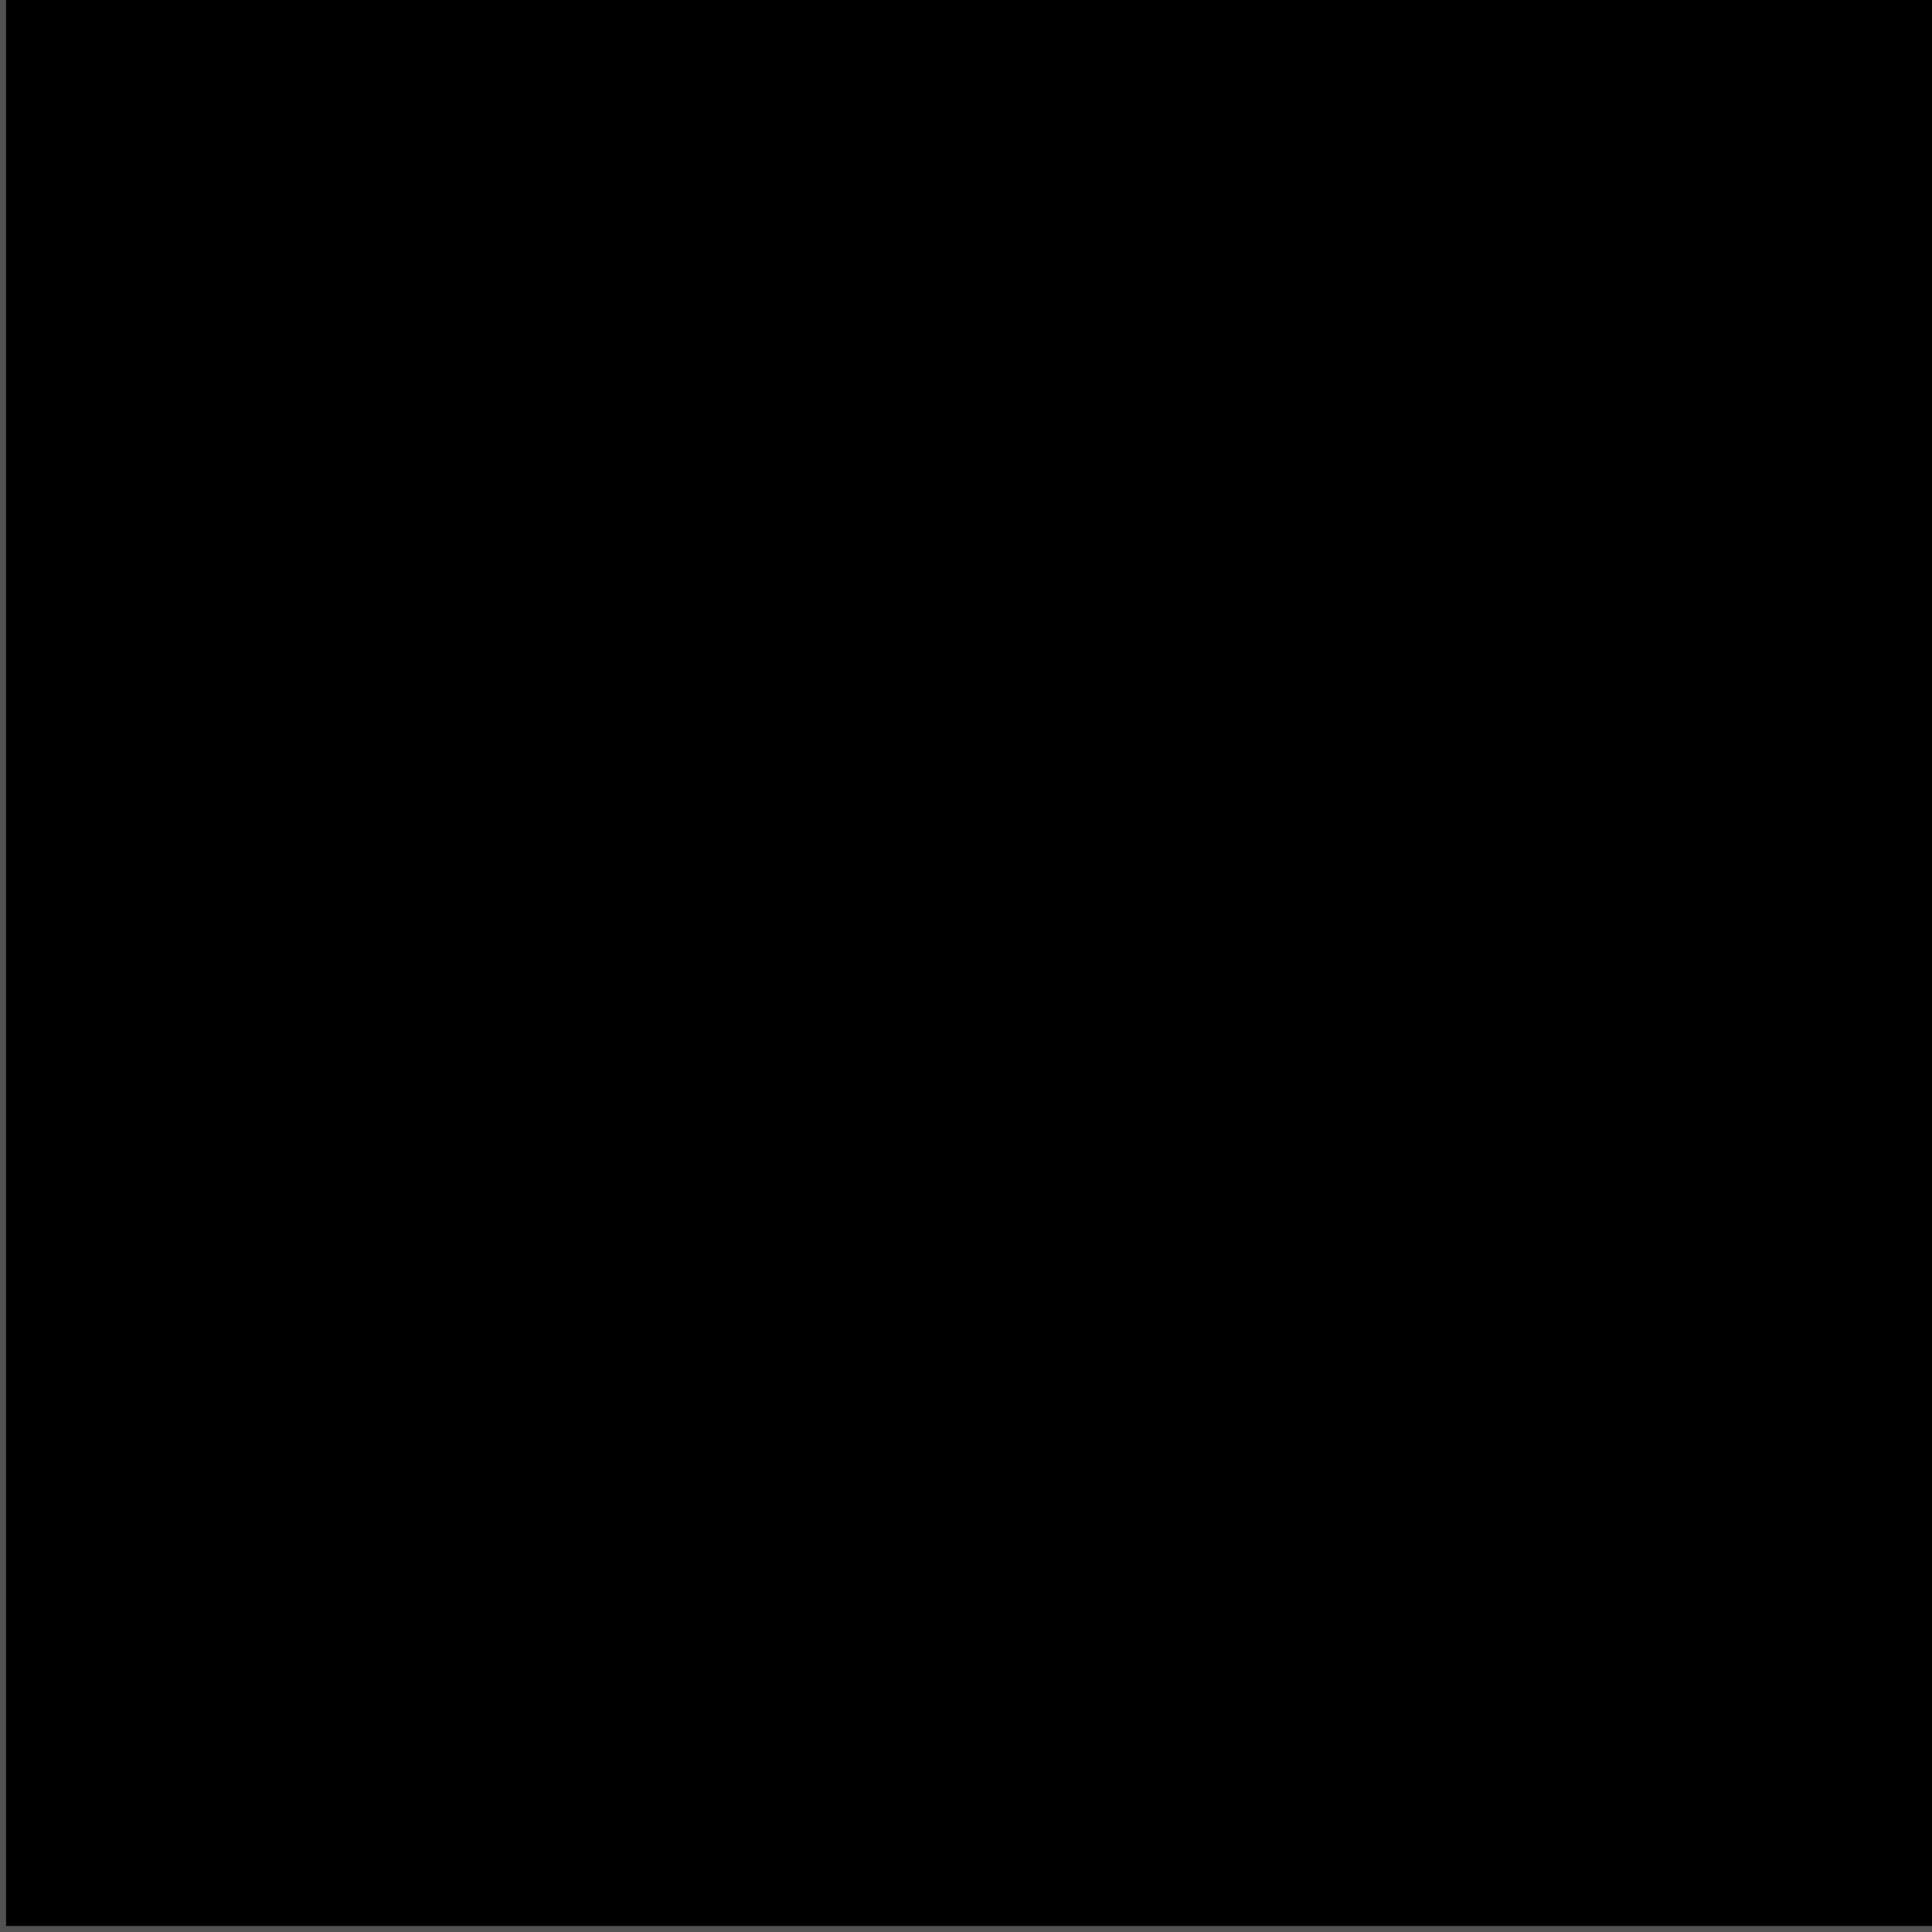
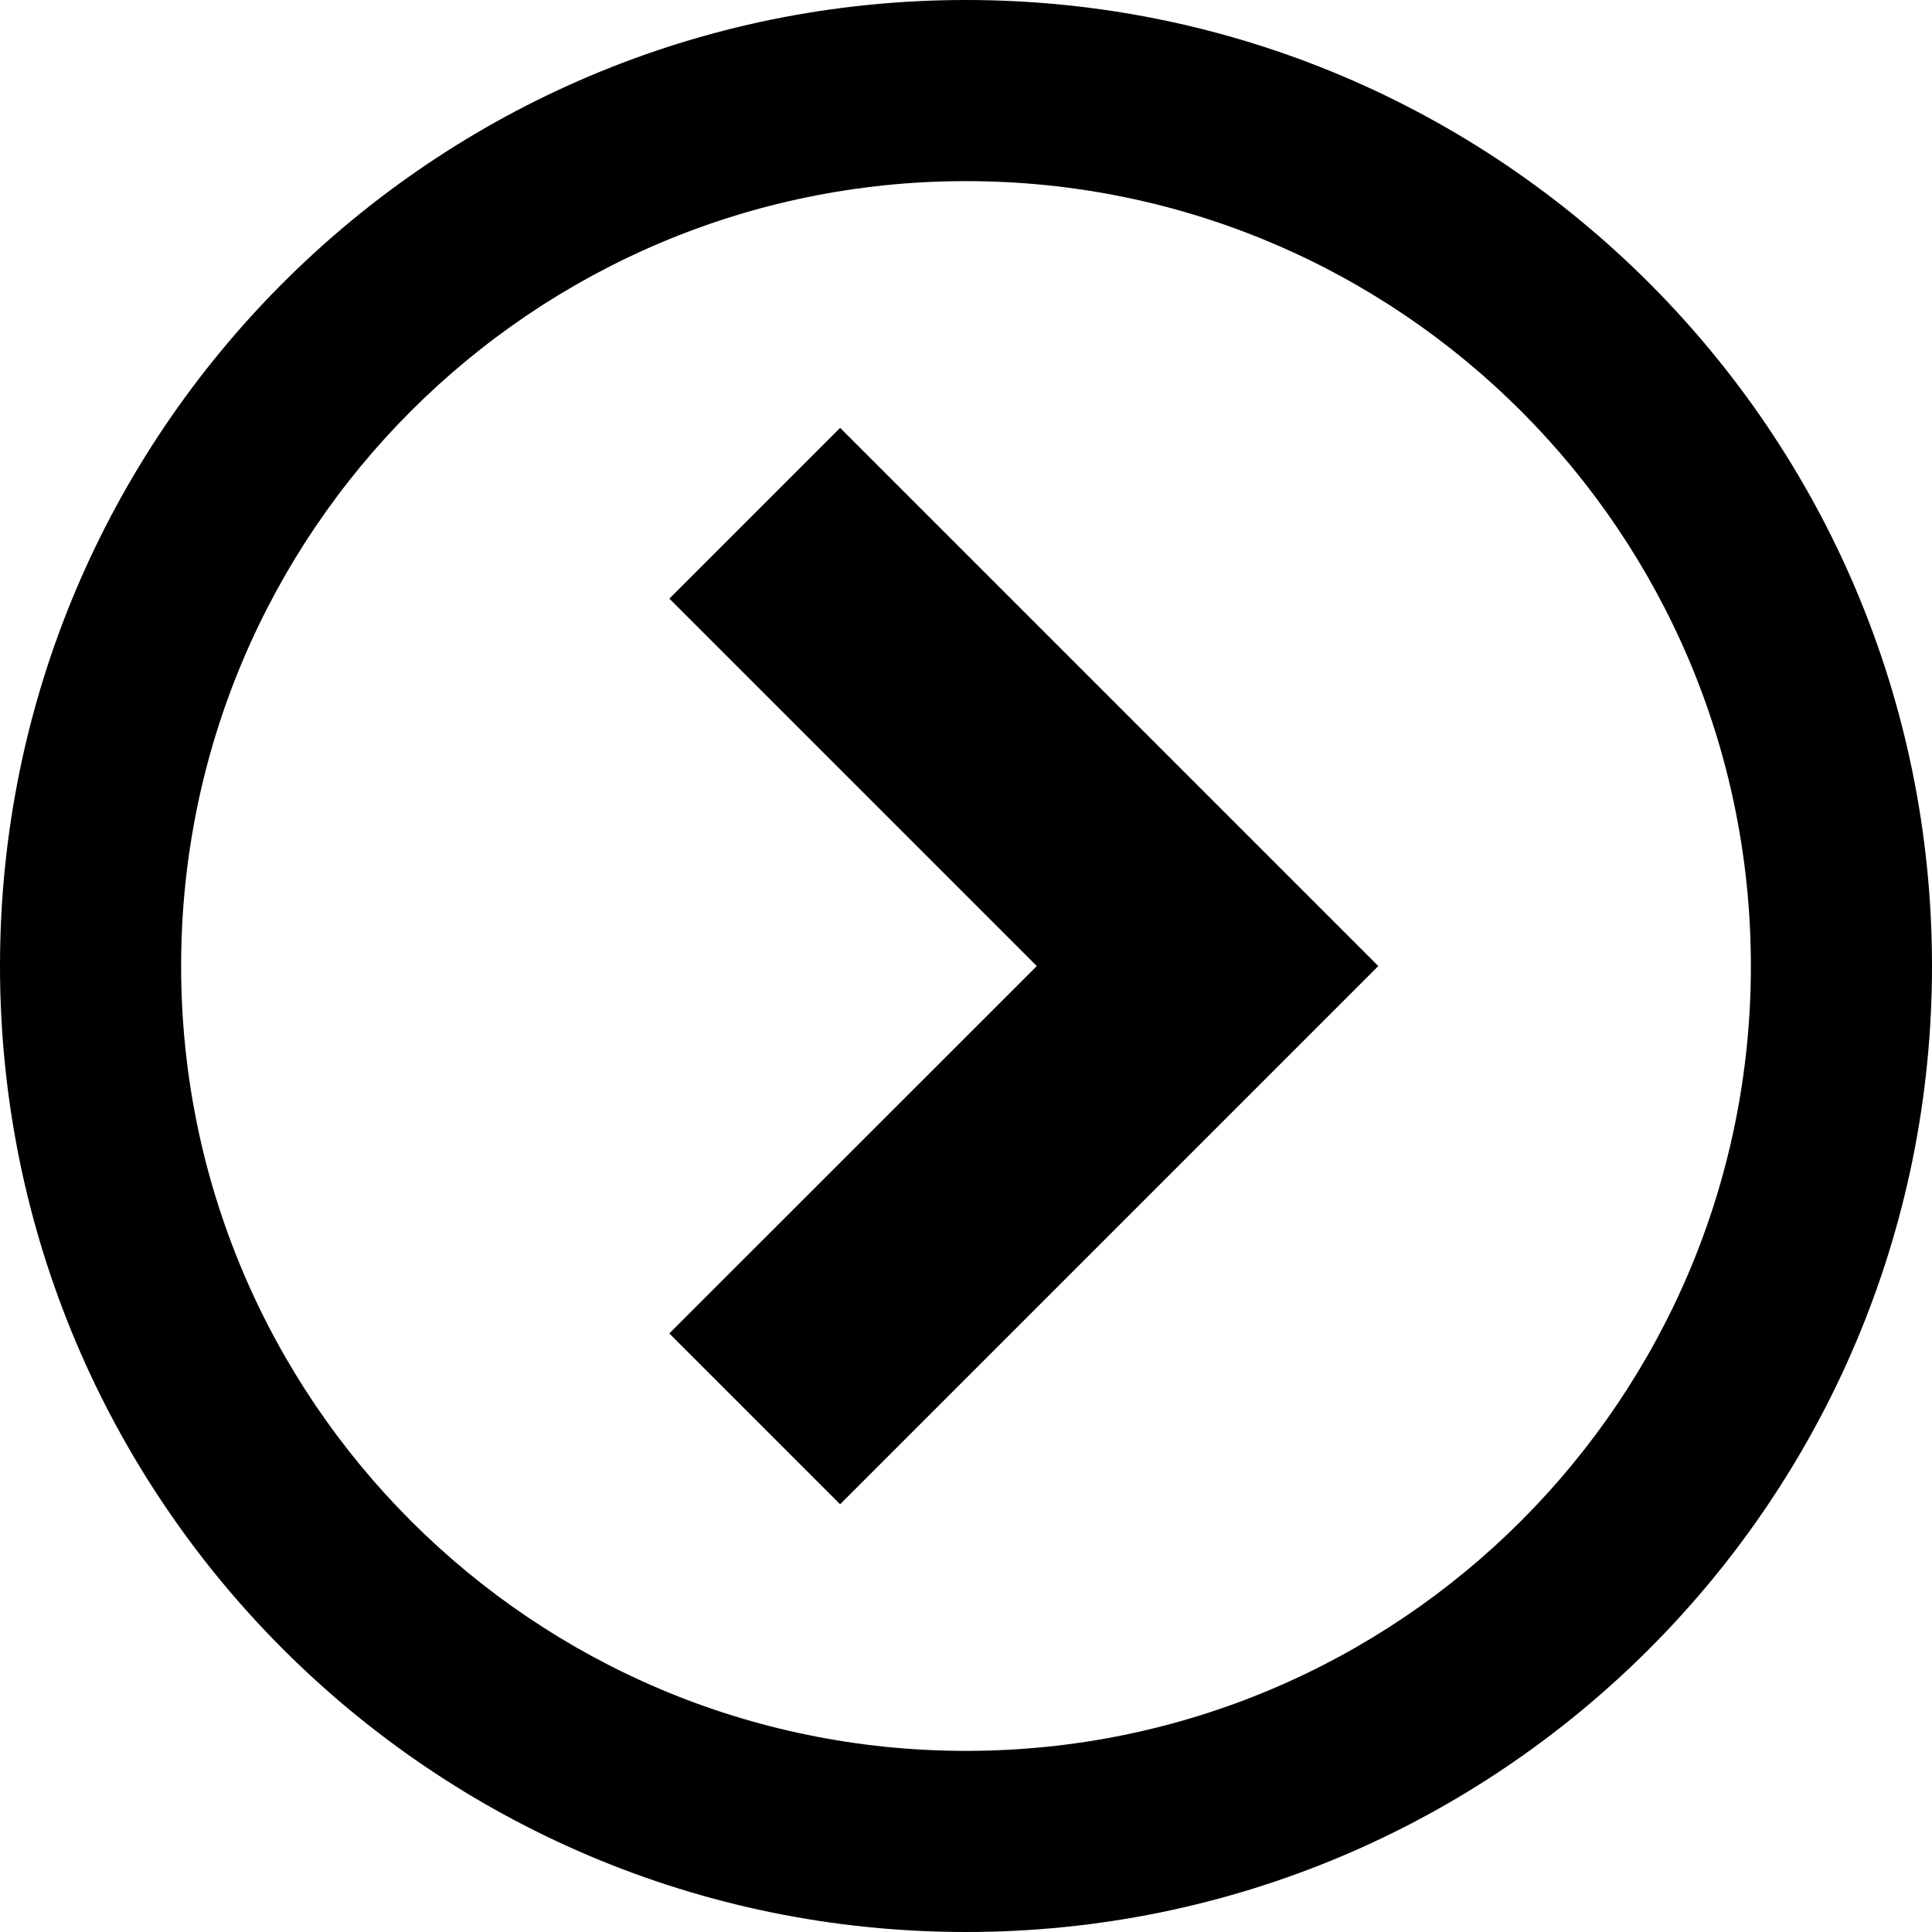
<svg xmlns="http://www.w3.org/2000/svg" version="1.1" width="32" height="32" viewBox="0 0 32 32" id="svg2">
  <defs id="defs12" />
-   <path d="M16 0c-8.837 0-16 7.163-16 16s7.163 16 16 16 16-7.163 16-16-7.163-16-16-16zM16 29c-7.18 0-13-5.82-13-13s5.82-13 13-13 13 5.82 13 13-5.82 13-13 13z" id="path6" style="fill:#ff0000" />
-   <path d="M11.086 22.086l2.829 2.829 8.914-8.914-8.914-8.914-2.828 2.828 6.086 6.086z" id="path8" style="fill:#ff0000" />
-   <rect style="opacity:1;fill:#000000;fill-opacity:1;fill-rule:nonzero;stroke:#525252;stroke-width:0.2;stroke-linecap:round;stroke-linejoin:round;stroke-miterlimit:4;stroke-dasharray:none;stroke-opacity:1" id="rect4142" width="32.136" height="32.136" x="0" y="-0.136" />
+   <g id="g4136">
+     <path style="fill:#000000" id="path6" d="M16 0c-8.837 0-16 7.163-16 16s7.163 16 16 16 16-7.163 16-16-7.163-16-16-16zM16 29c-7.18 0-13-5.82-13-13s5.82-13 13-13 13 5.82 13 13-5.82 13-13 13z" />
+     <path style="fill:#000000" id="path8" d="M11.086 22.086l2.829 2.829 8.914-8.914-8.914-8.914-2.828 2.828 6.086 6.086z" />
+   </g>
</svg>
